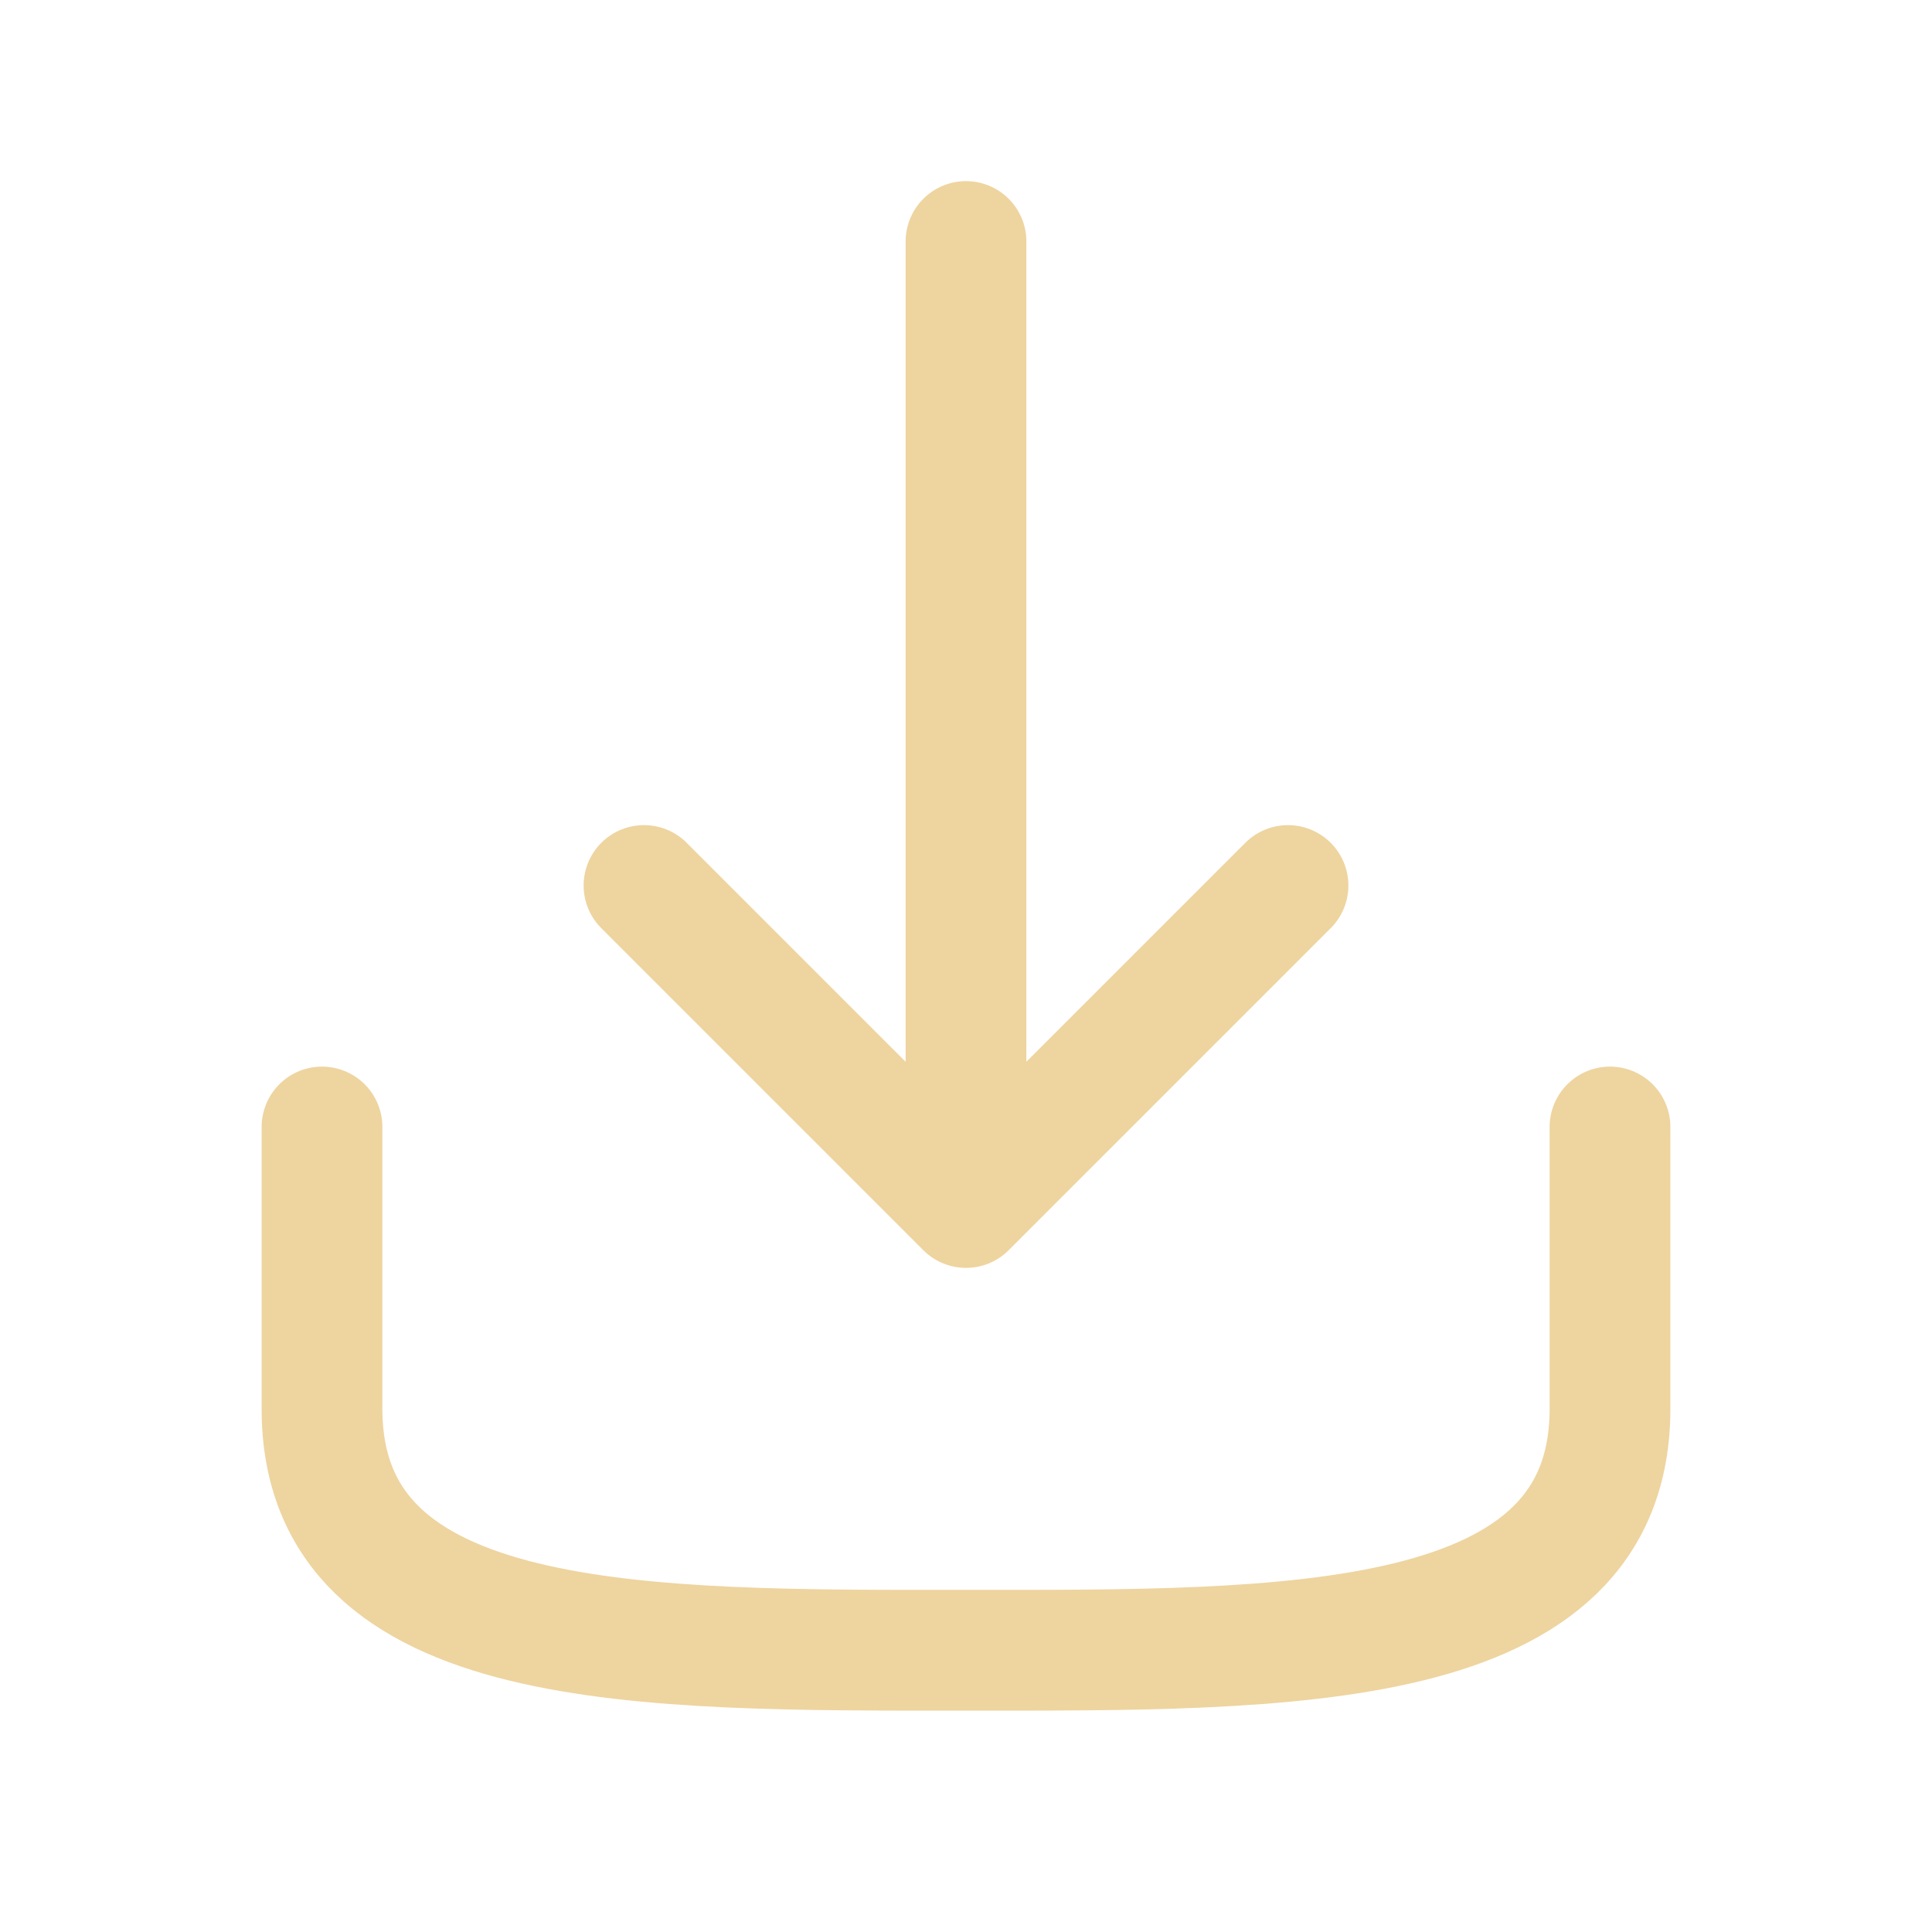
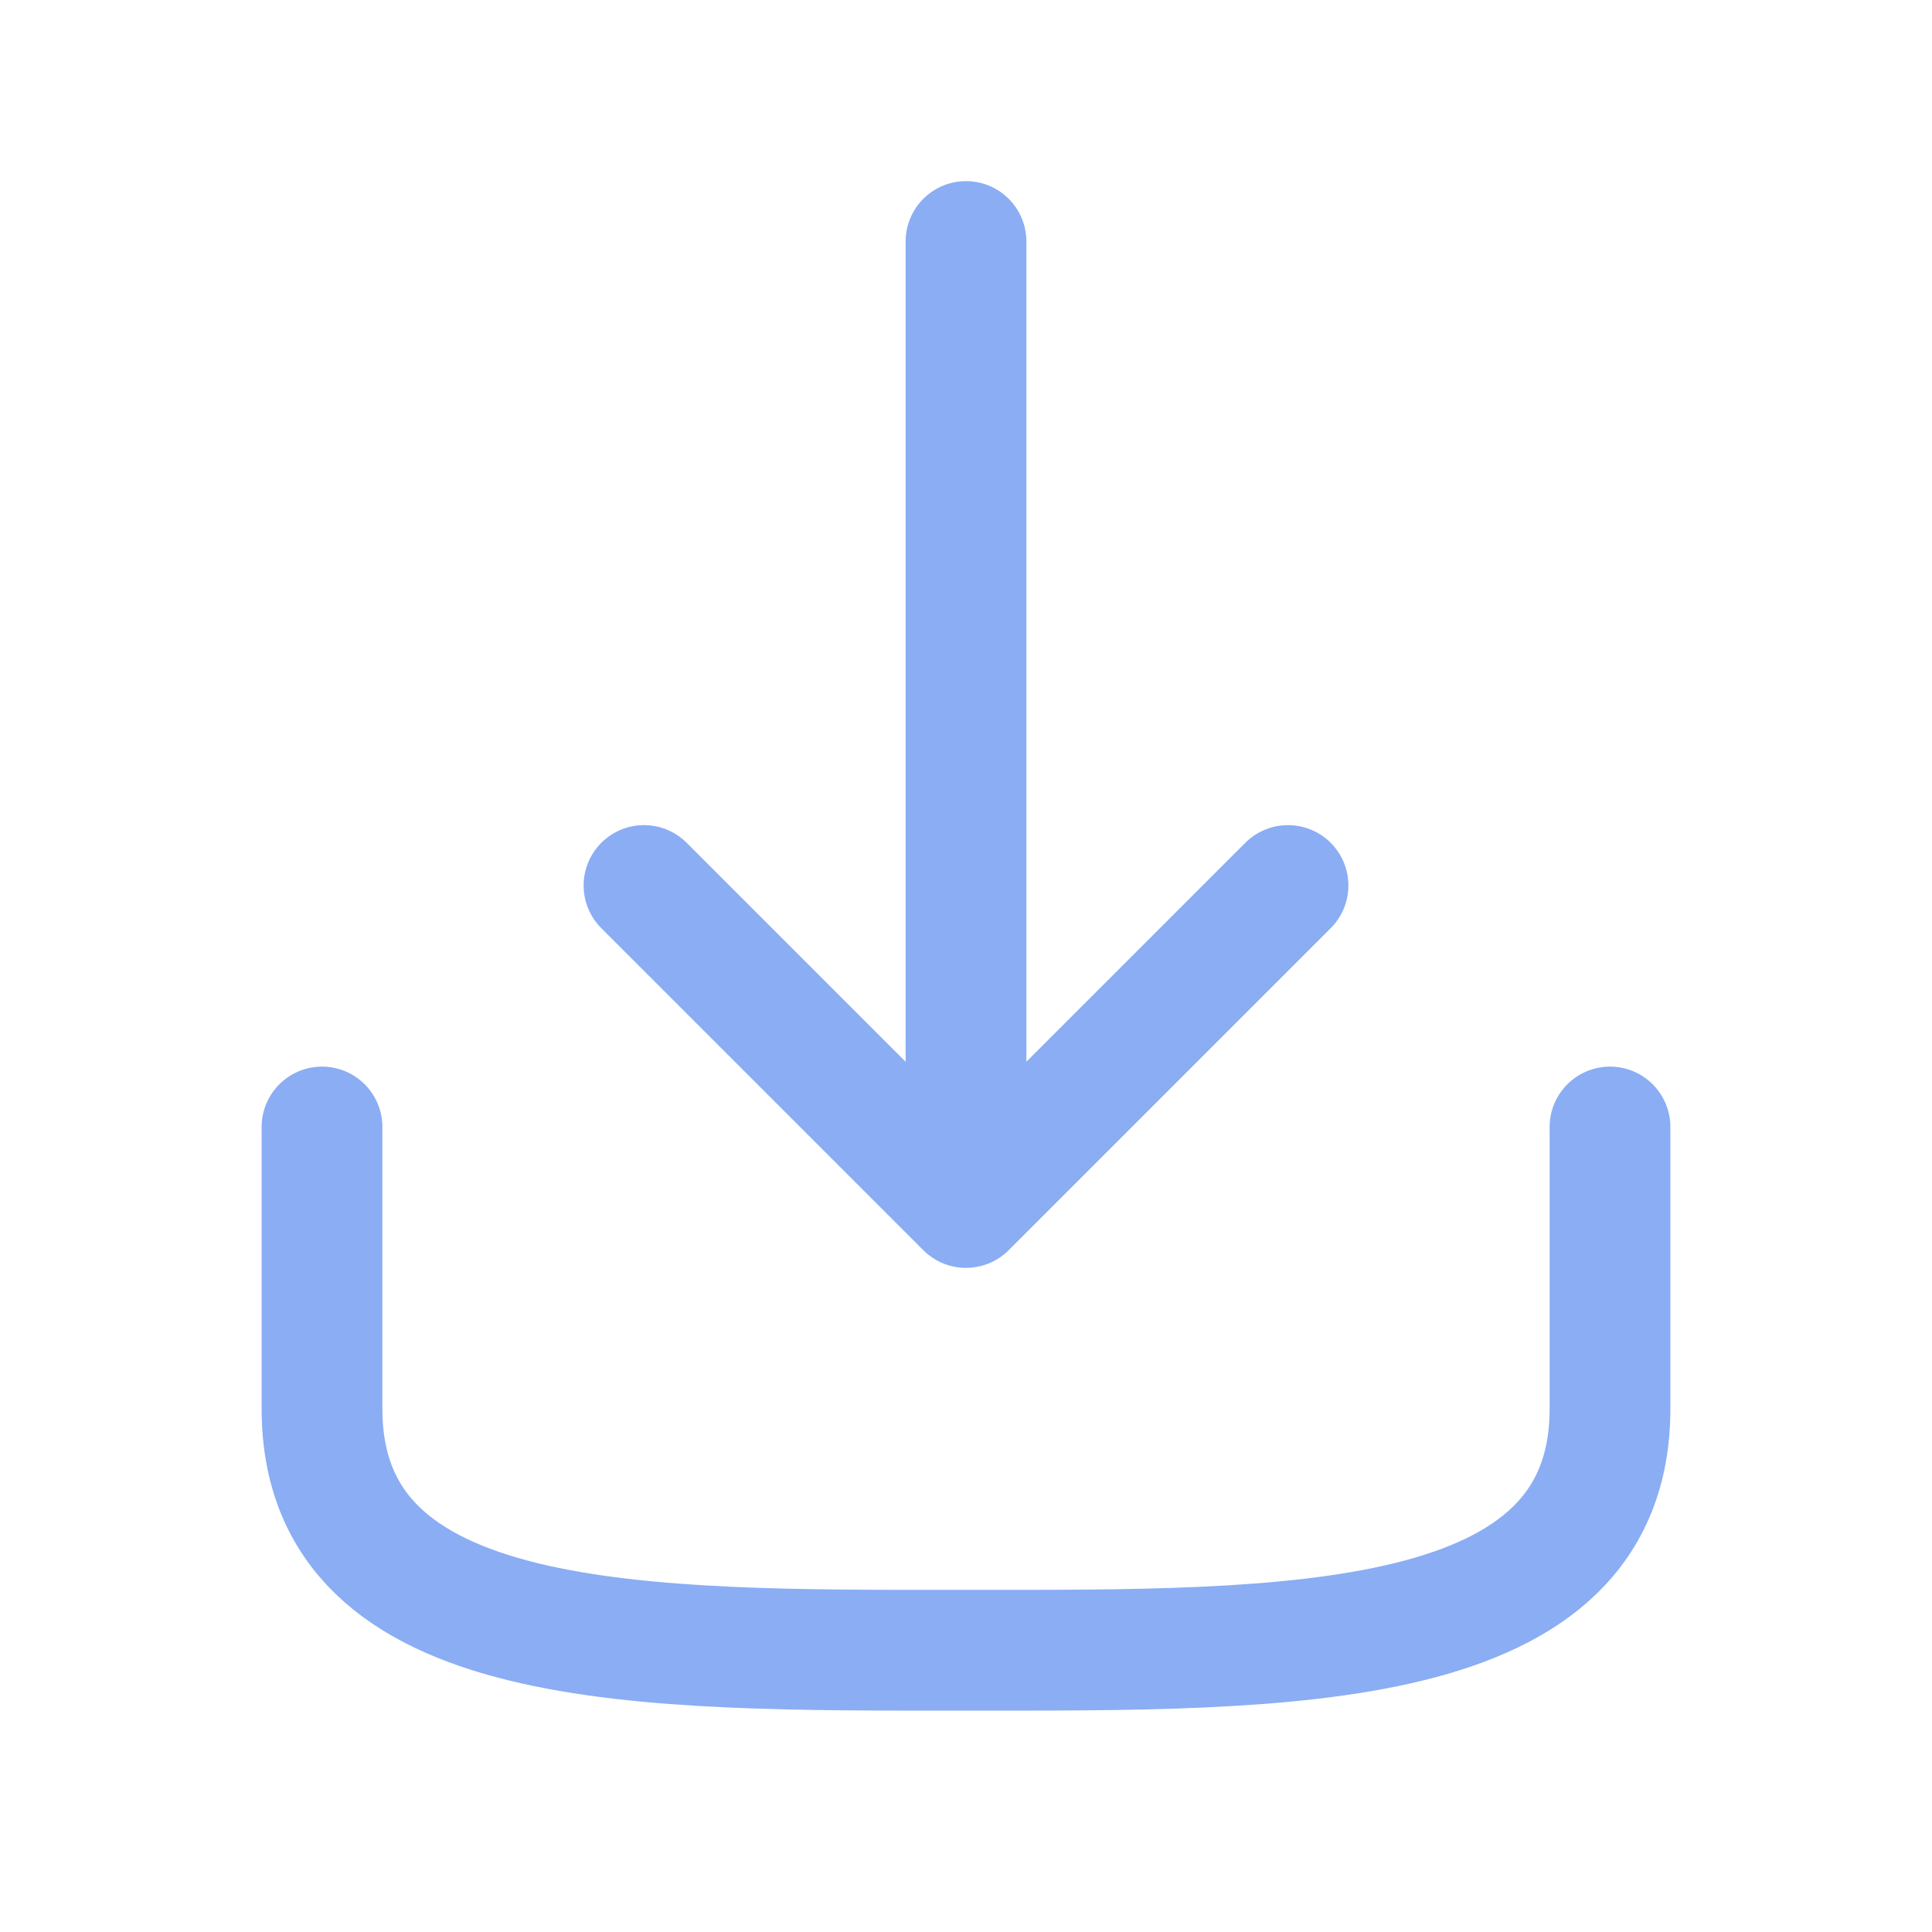
<svg xmlns="http://www.w3.org/2000/svg" width="800px" height="800px" viewBox="0 0 24 24" fill="none">
  <g id="SVGRepo_bgCarrier" stroke-width="0" />
  <g id="SVGRepo_tracerCarrier" stroke-linecap="round" stroke-linejoin="round" />
  <g id="SVGRepo_iconCarrier">
-     <path d="M20 14V17.5C20 20.558 16 20.5 12 20.5C8 20.5 4 20.558 4 17.5V14M12 15L12 3M12 15L8 11M12 15L16 11" stroke="#eed49f" stroke-width="1.5" stroke-linecap="round" stroke-linejoin="round" />
+     <path d="M20 14V17.5C20 20.558 16 20.5 12 20.5C8 20.5 4 20.558 4 17.5V14M12 15L12 3M12 15L8 11M12 15L16 11" stroke="#8aadf4" stroke-width="1.5" stroke-linecap="round" stroke-linejoin="round" />
  </g>
</svg>
